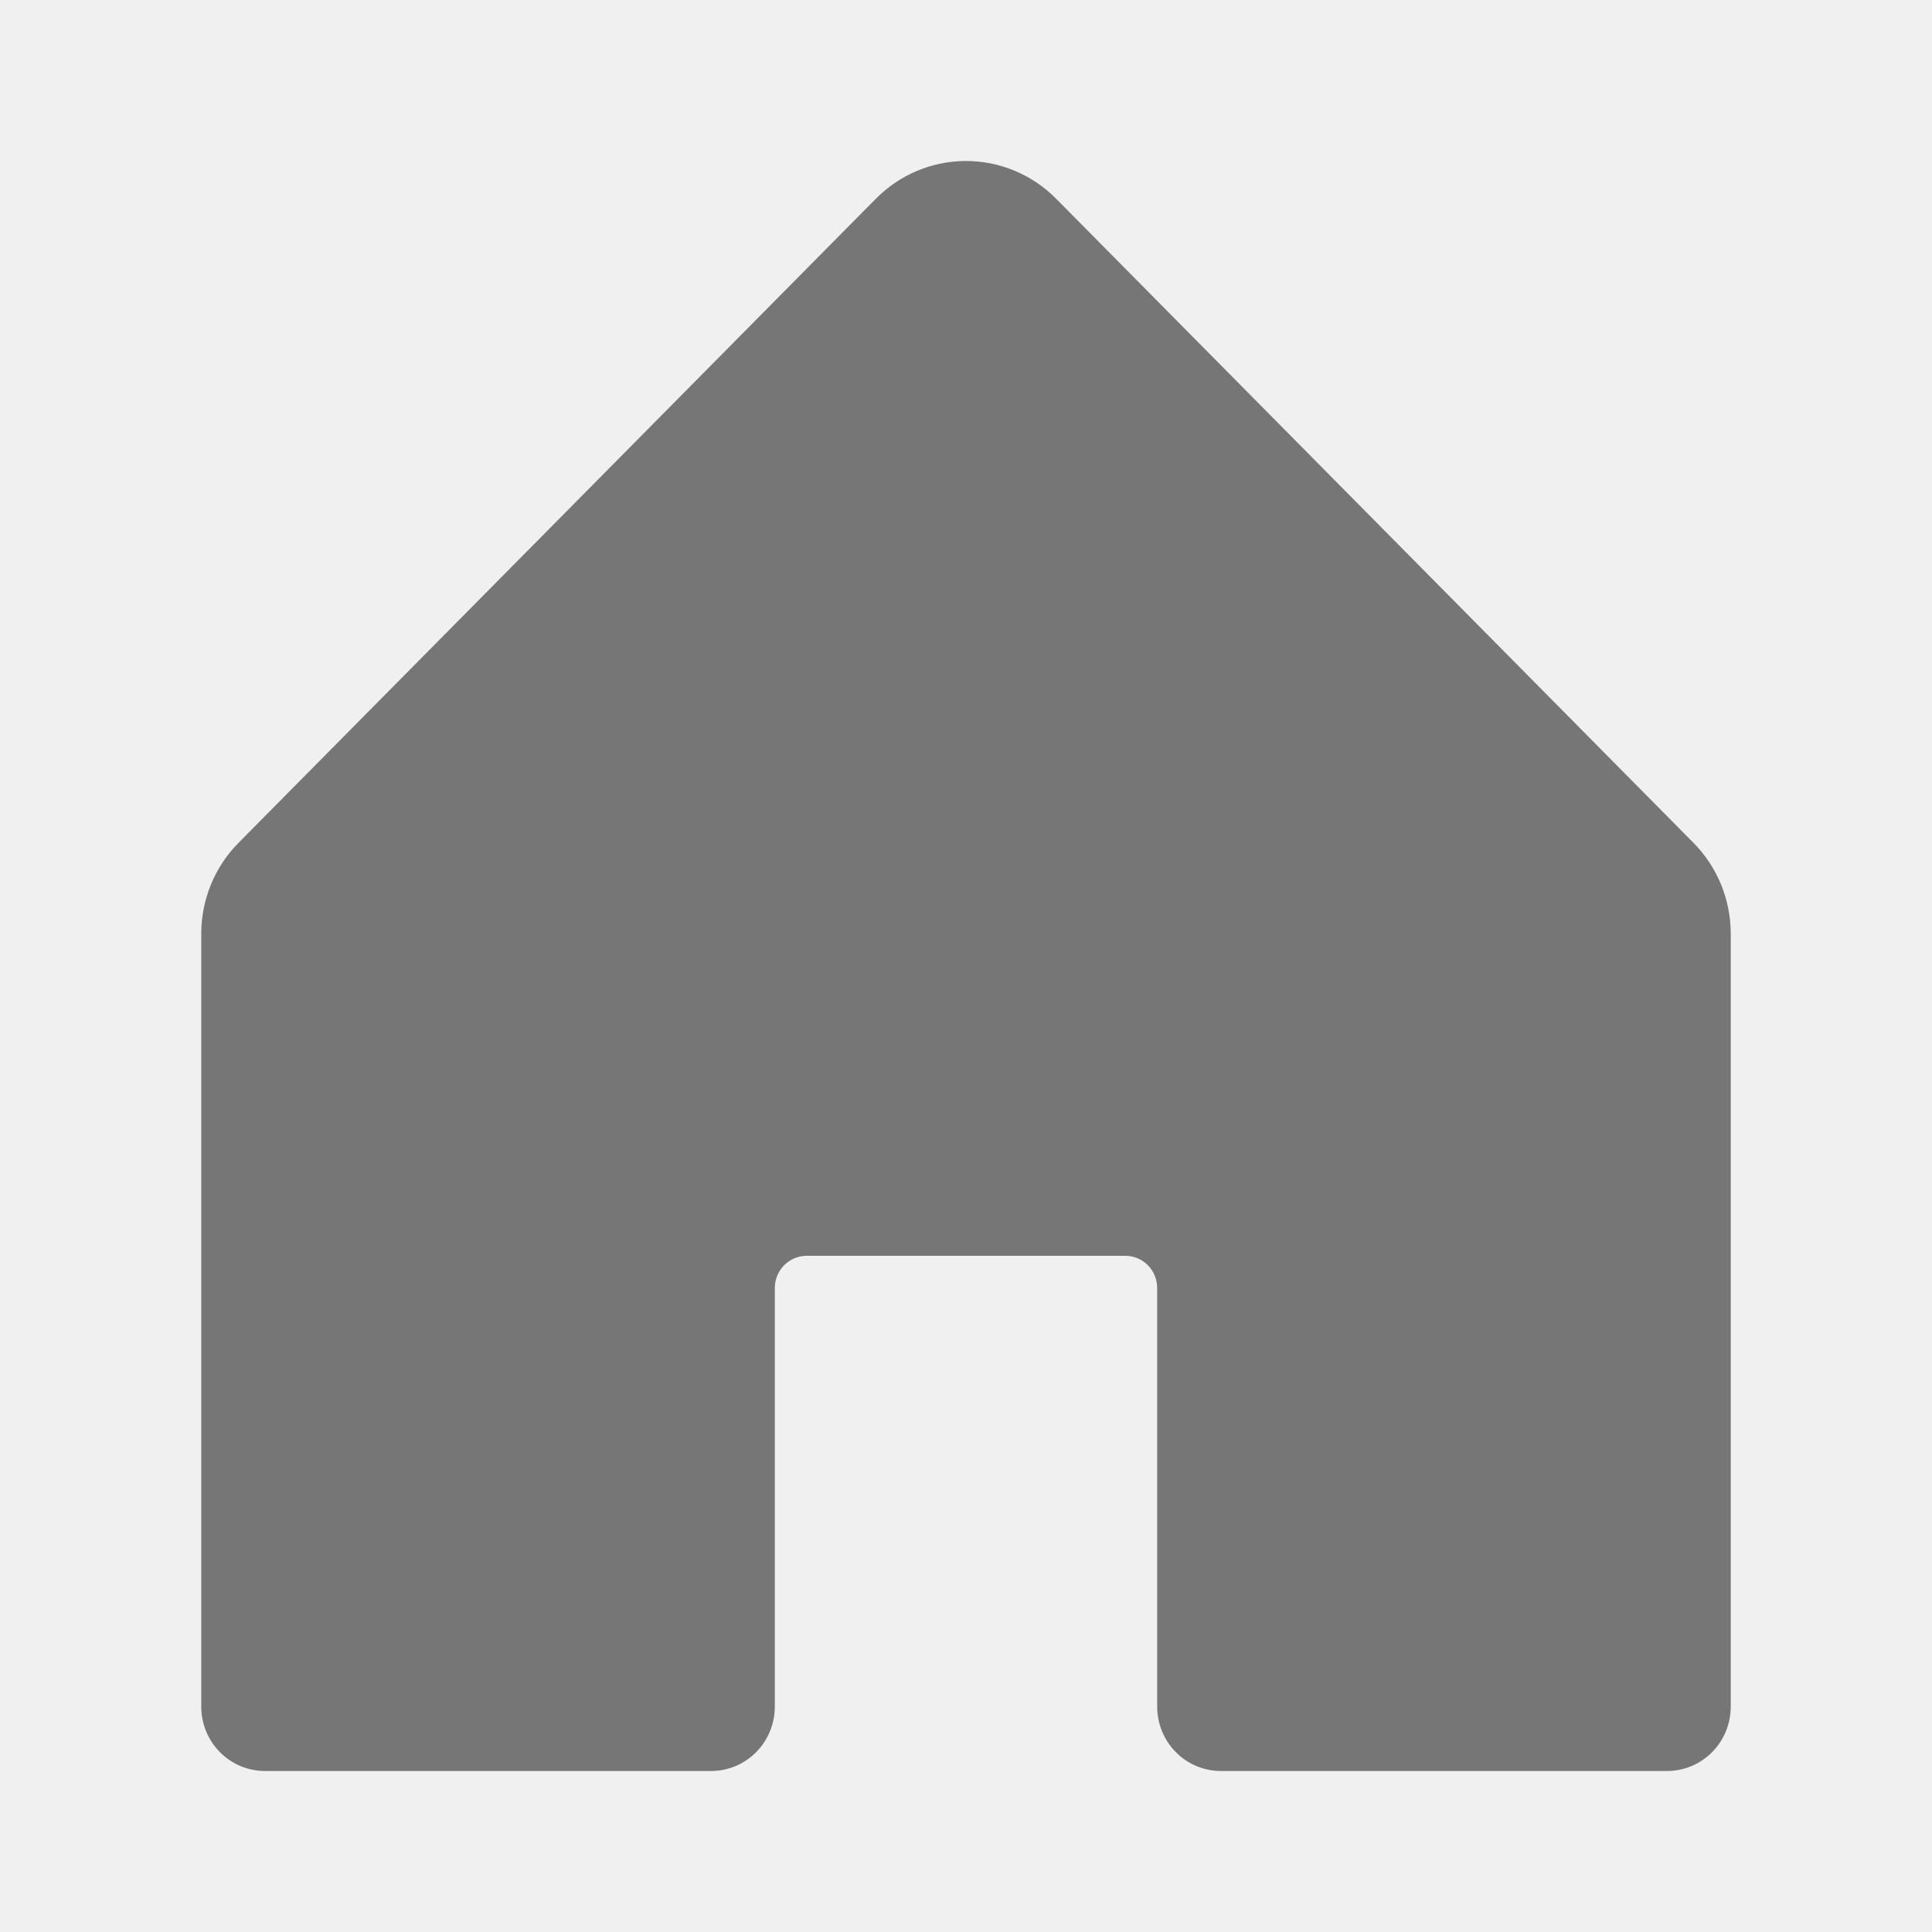
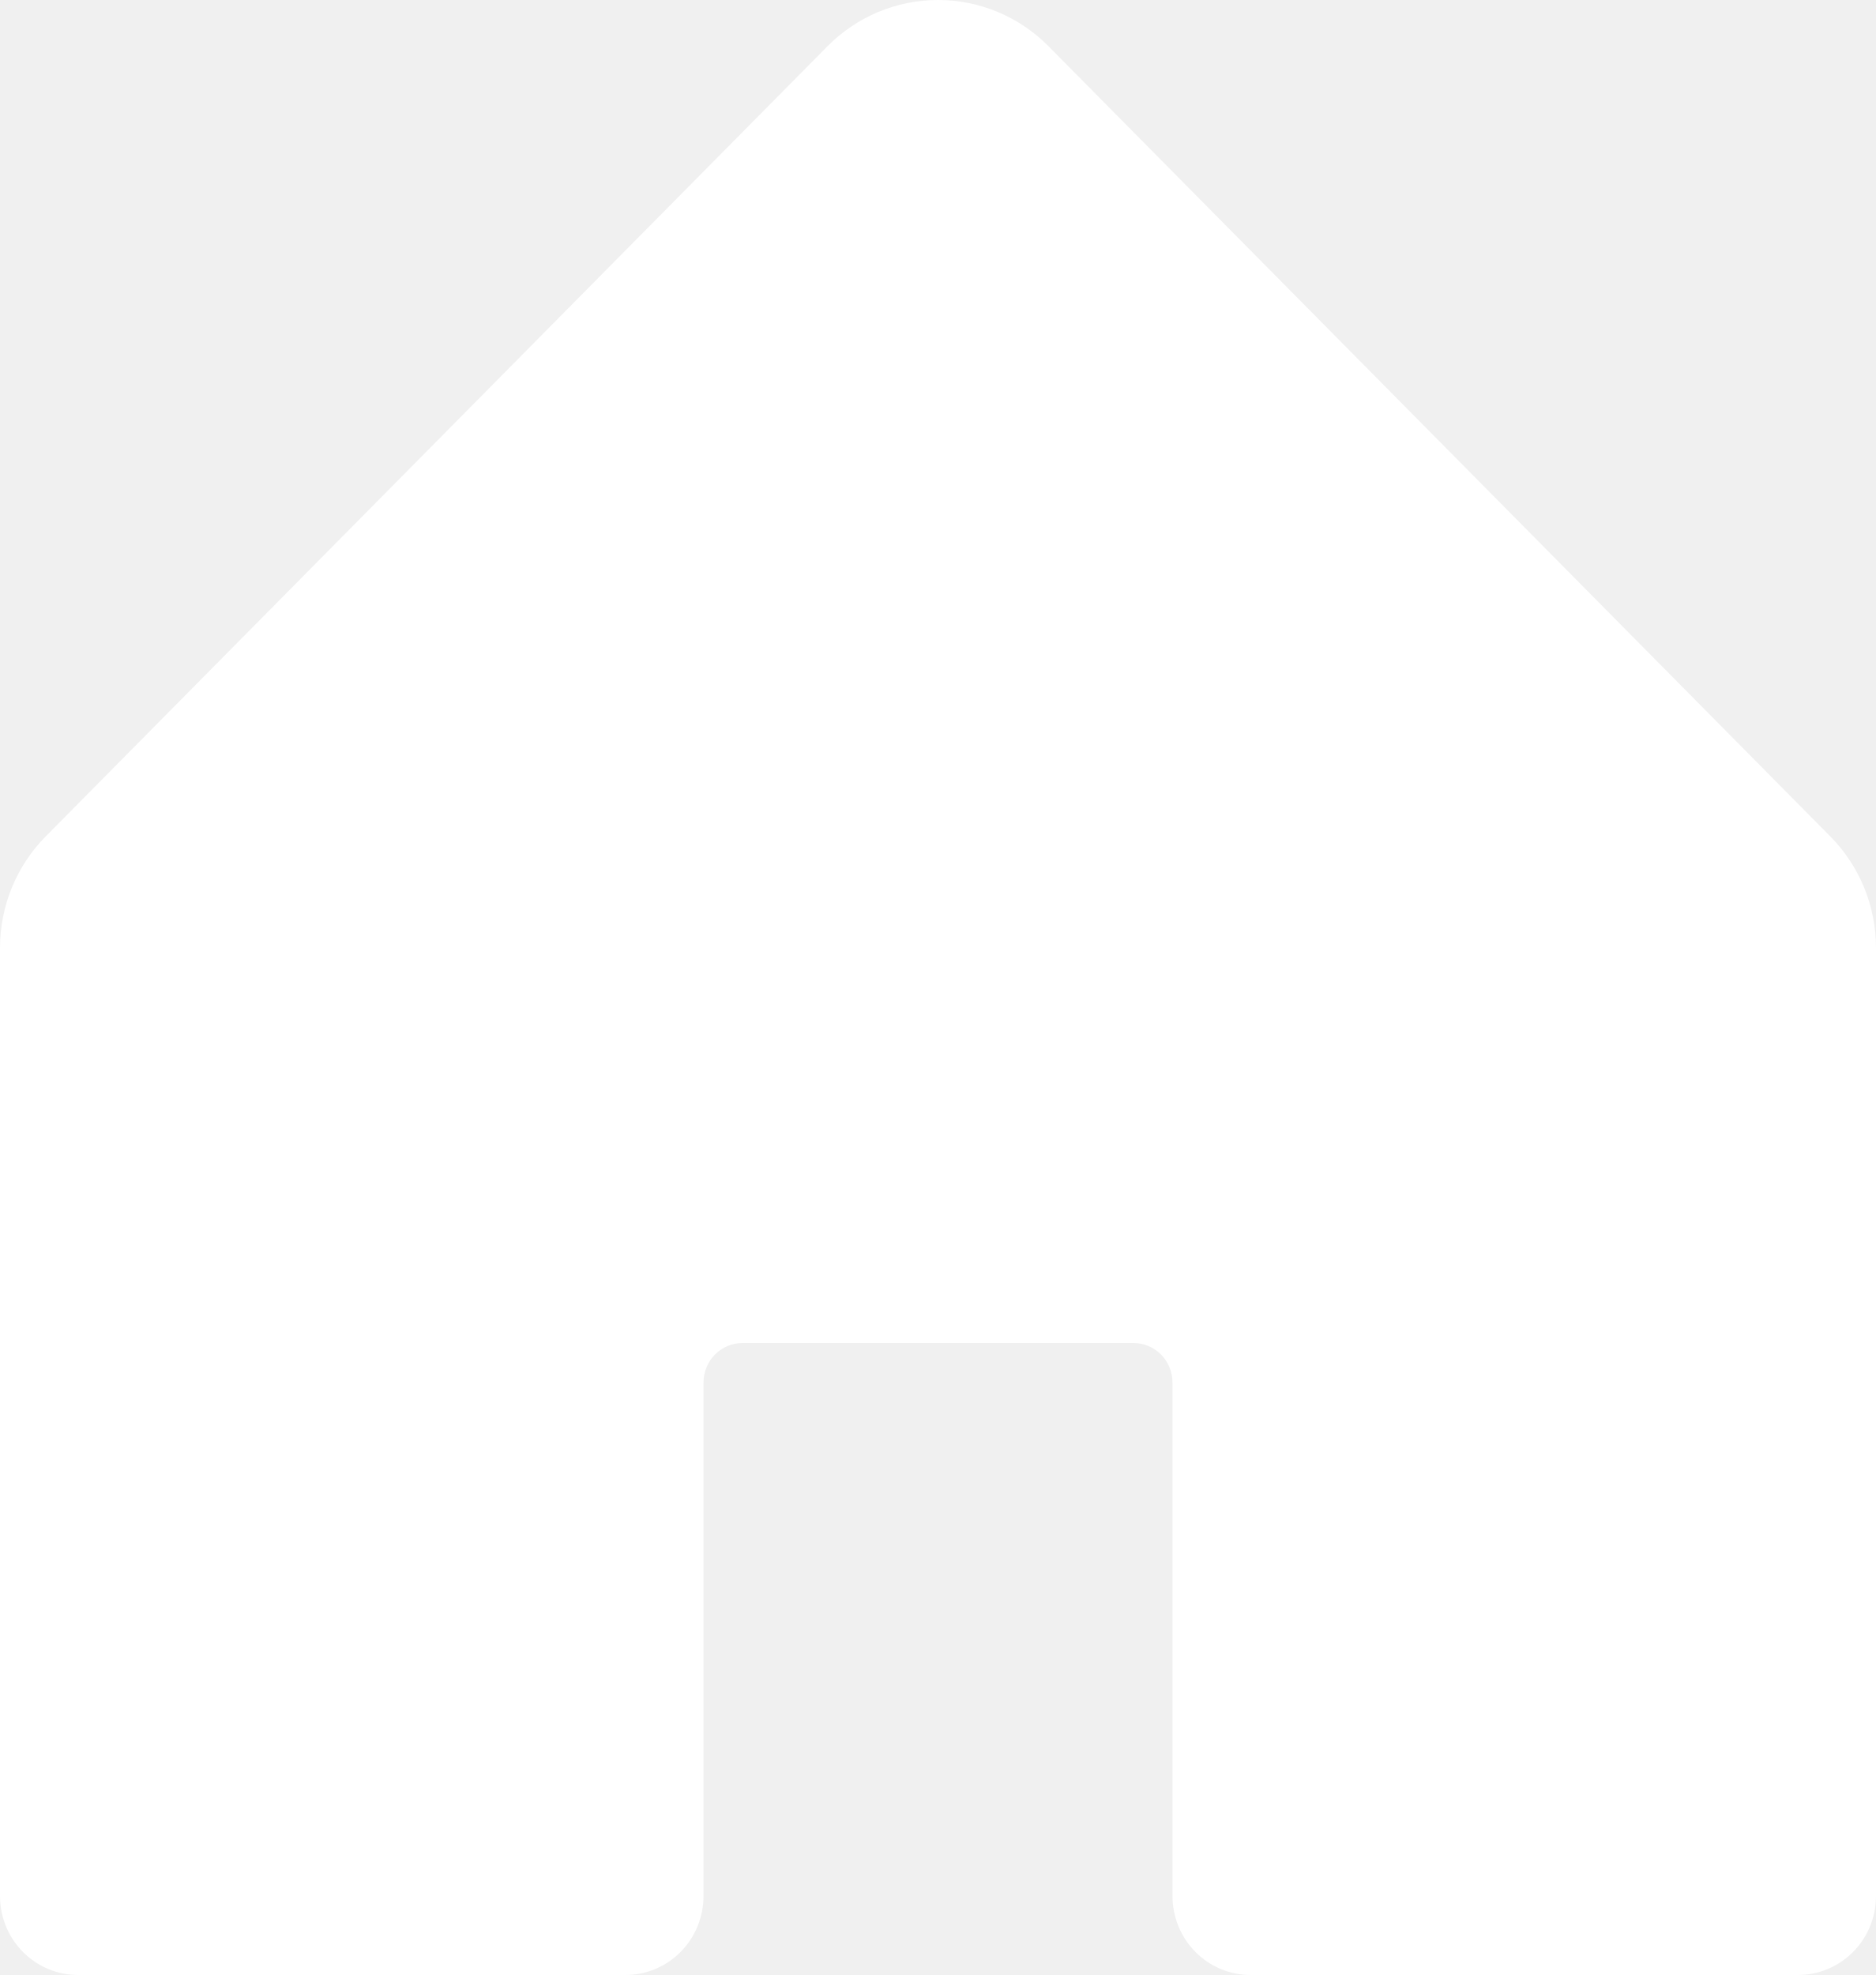
- <svg xmlns="http://www.w3.org/2000/svg" width="24" height="24" viewBox="0 0 24 24" fill="none">
-   <path d="M21.5 11.6V21.2C21.5 21.412 21.417 21.616 21.268 21.766C21.12 21.916 20.918 22 20.708 22H15.167C14.957 22 14.755 21.916 14.607 21.766C14.458 21.616 14.375 21.412 14.375 21.2V16C14.375 15.894 14.333 15.792 14.259 15.717C14.185 15.642 14.084 15.6 13.979 15.6H10.021C9.916 15.6 9.815 15.642 9.741 15.717C9.667 15.792 9.625 15.894 9.625 16V21.2C9.625 21.412 9.542 21.616 9.393 21.766C9.245 21.916 9.043 22 8.833 22H3.292C3.082 22 2.88 21.916 2.732 21.766C2.583 21.616 2.5 21.412 2.5 21.2V11.6C2.5 11.175 2.667 10.768 2.964 10.469L10.881 2.468C11.178 2.168 11.58 2 12 2C12.42 2 12.822 2.168 13.119 2.468L21.036 10.469C21.333 10.768 21.5 11.175 21.5 11.6Z" fill="#767676" />
+ <svg xmlns="http://www.w3.org/2000/svg" width="19" height="20" viewBox="0 0 19 20" fill="none">
+   <path d="M19 9.6V19.2C19 19.412 18.917 19.616 18.768 19.766C18.62 19.916 18.418 20 18.208 20H12.667C12.457 20 12.255 19.916 12.107 19.766C11.958 19.616 11.875 19.412 11.875 19.2V14C11.875 13.894 11.833 13.792 11.759 13.717C11.685 13.642 11.584 13.6 11.479 13.6H7.521C7.416 13.6 7.315 13.642 7.241 13.717C7.167 13.792 7.125 13.894 7.125 14V19.2C7.125 19.412 7.042 19.616 6.893 19.766C6.745 19.916 6.543 20 6.333 20H0.792C0.582 20 0.38 19.916 0.232 19.766C0.083 19.616 0 19.412 0 19.2V9.6C0 9.175 0.167 8.768 0.464 8.469L8.381 0.468C8.678 0.168 9.08 0 9.5 0C9.92 0 10.322 0.168 10.619 0.468L18.536 8.469C18.833 8.768 19 9.175 19 9.6Z" fill="white" />
</svg>
